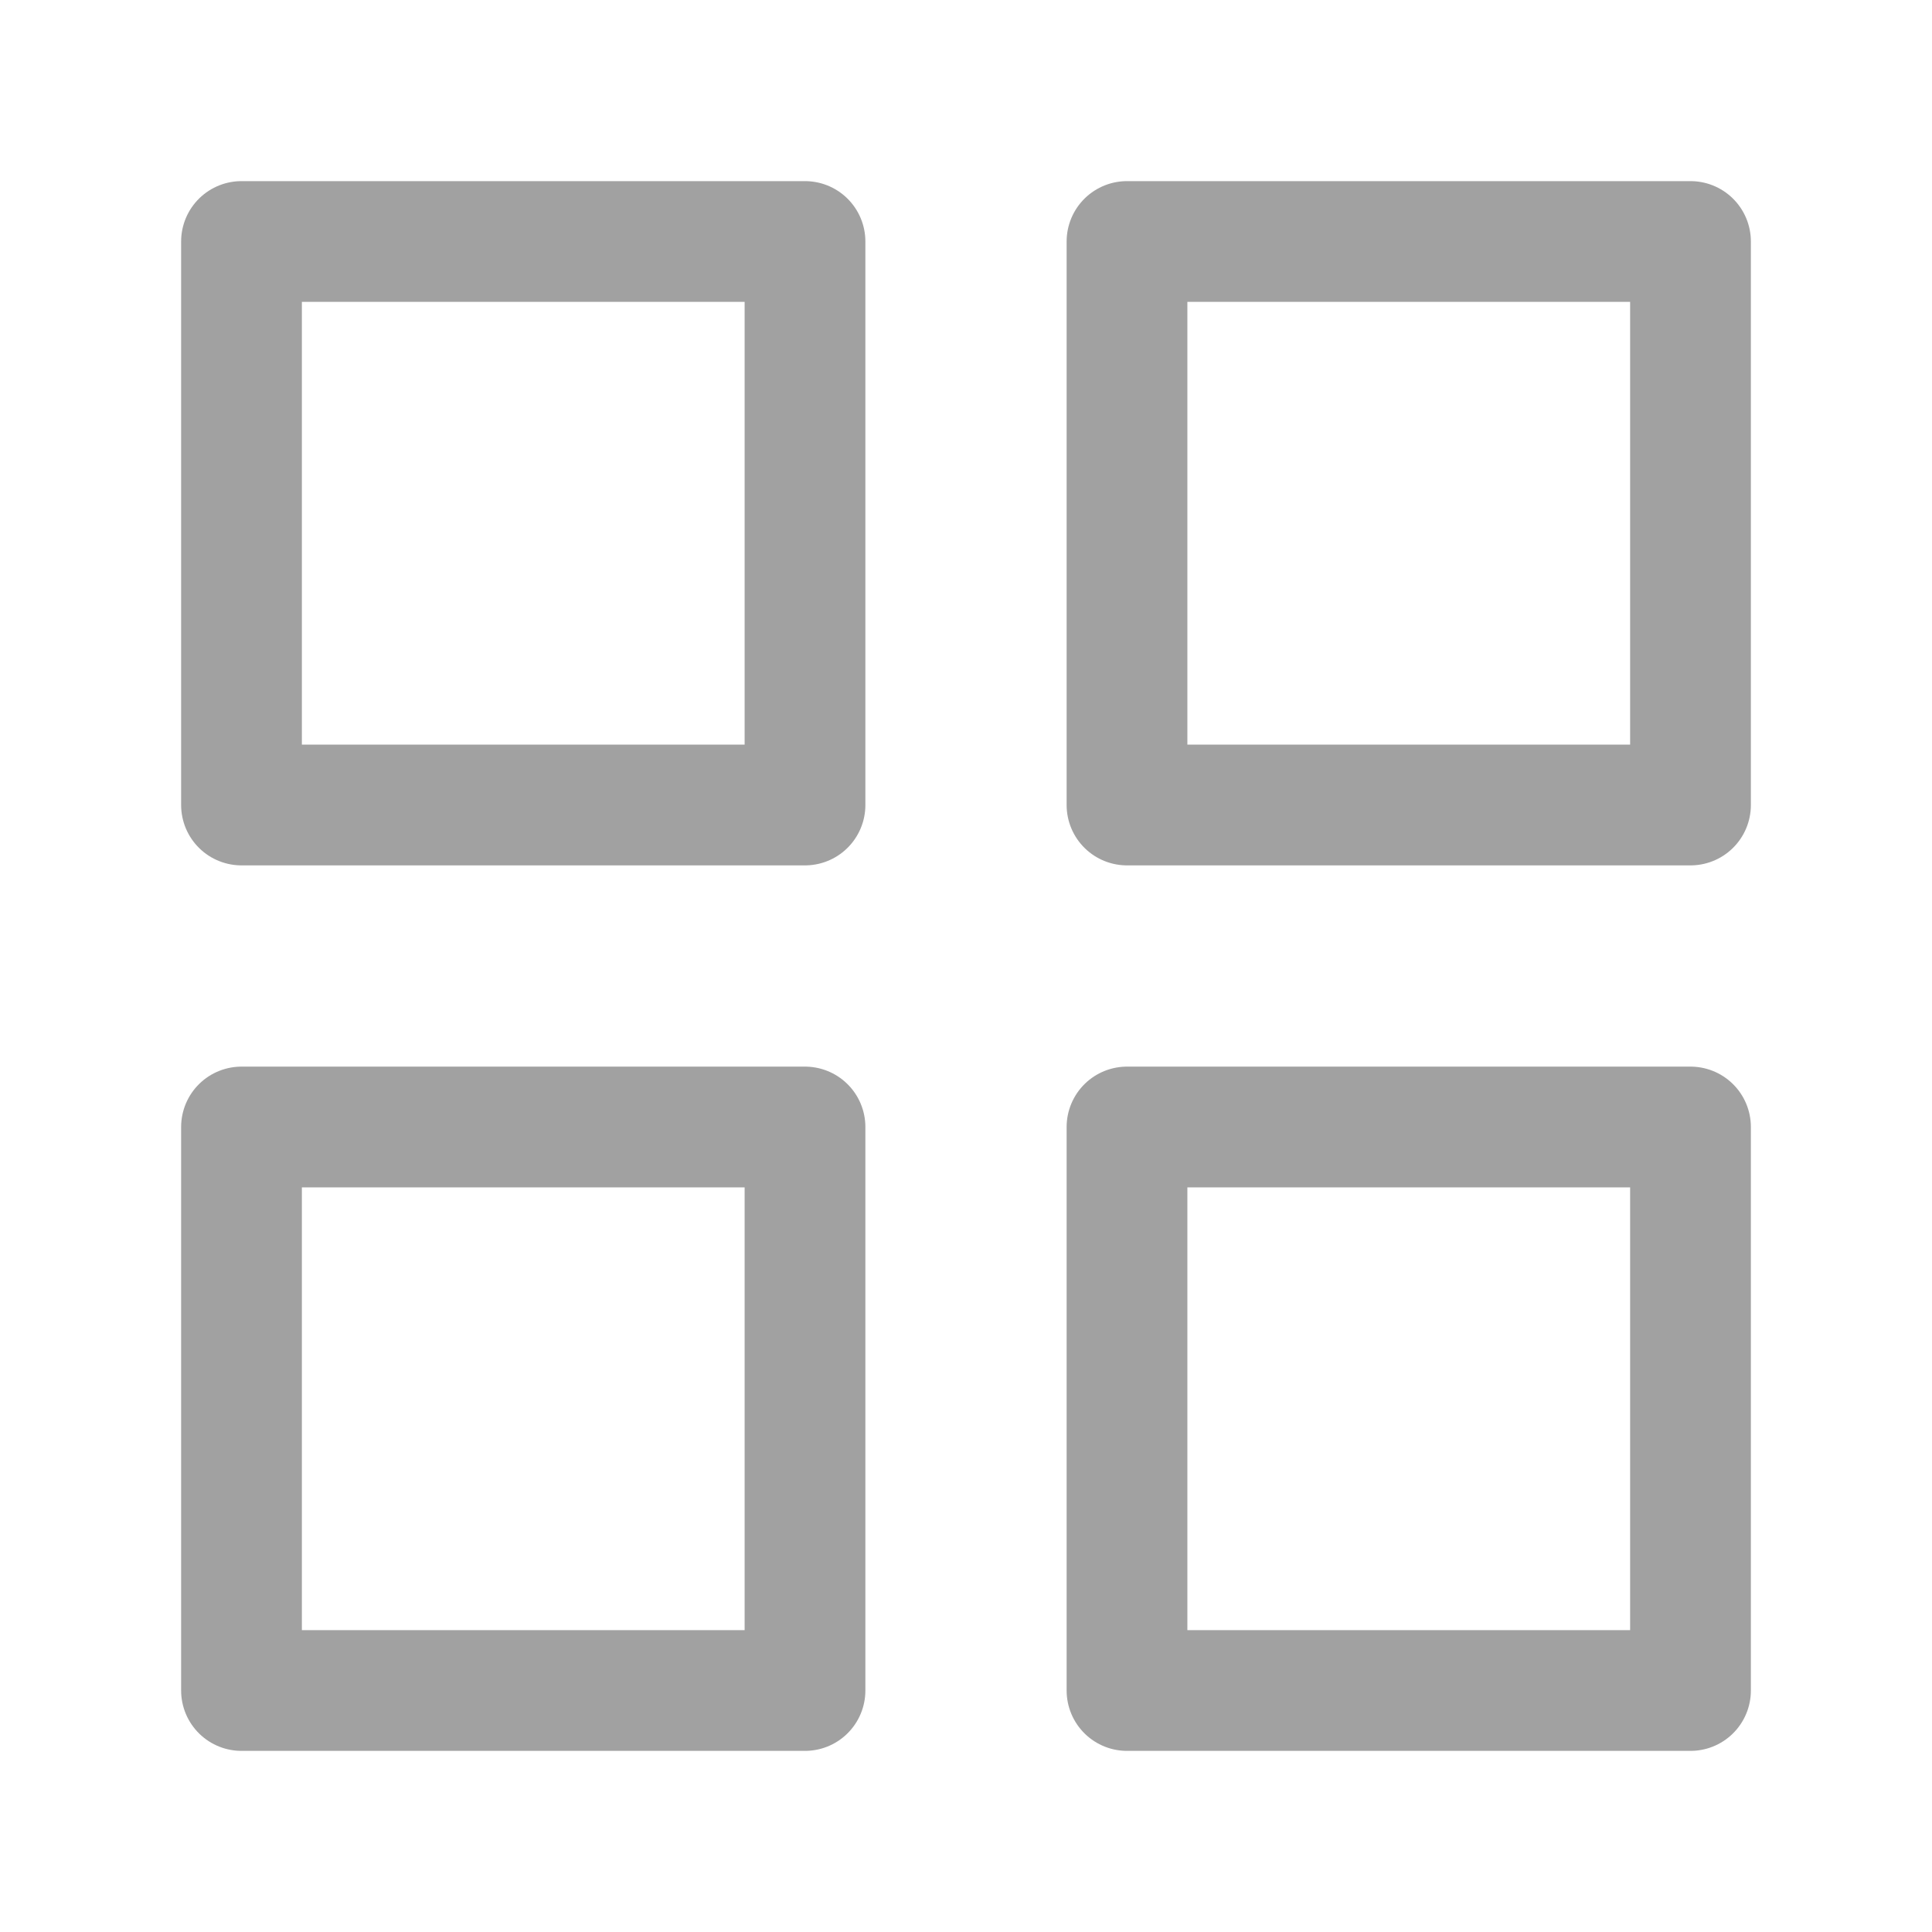
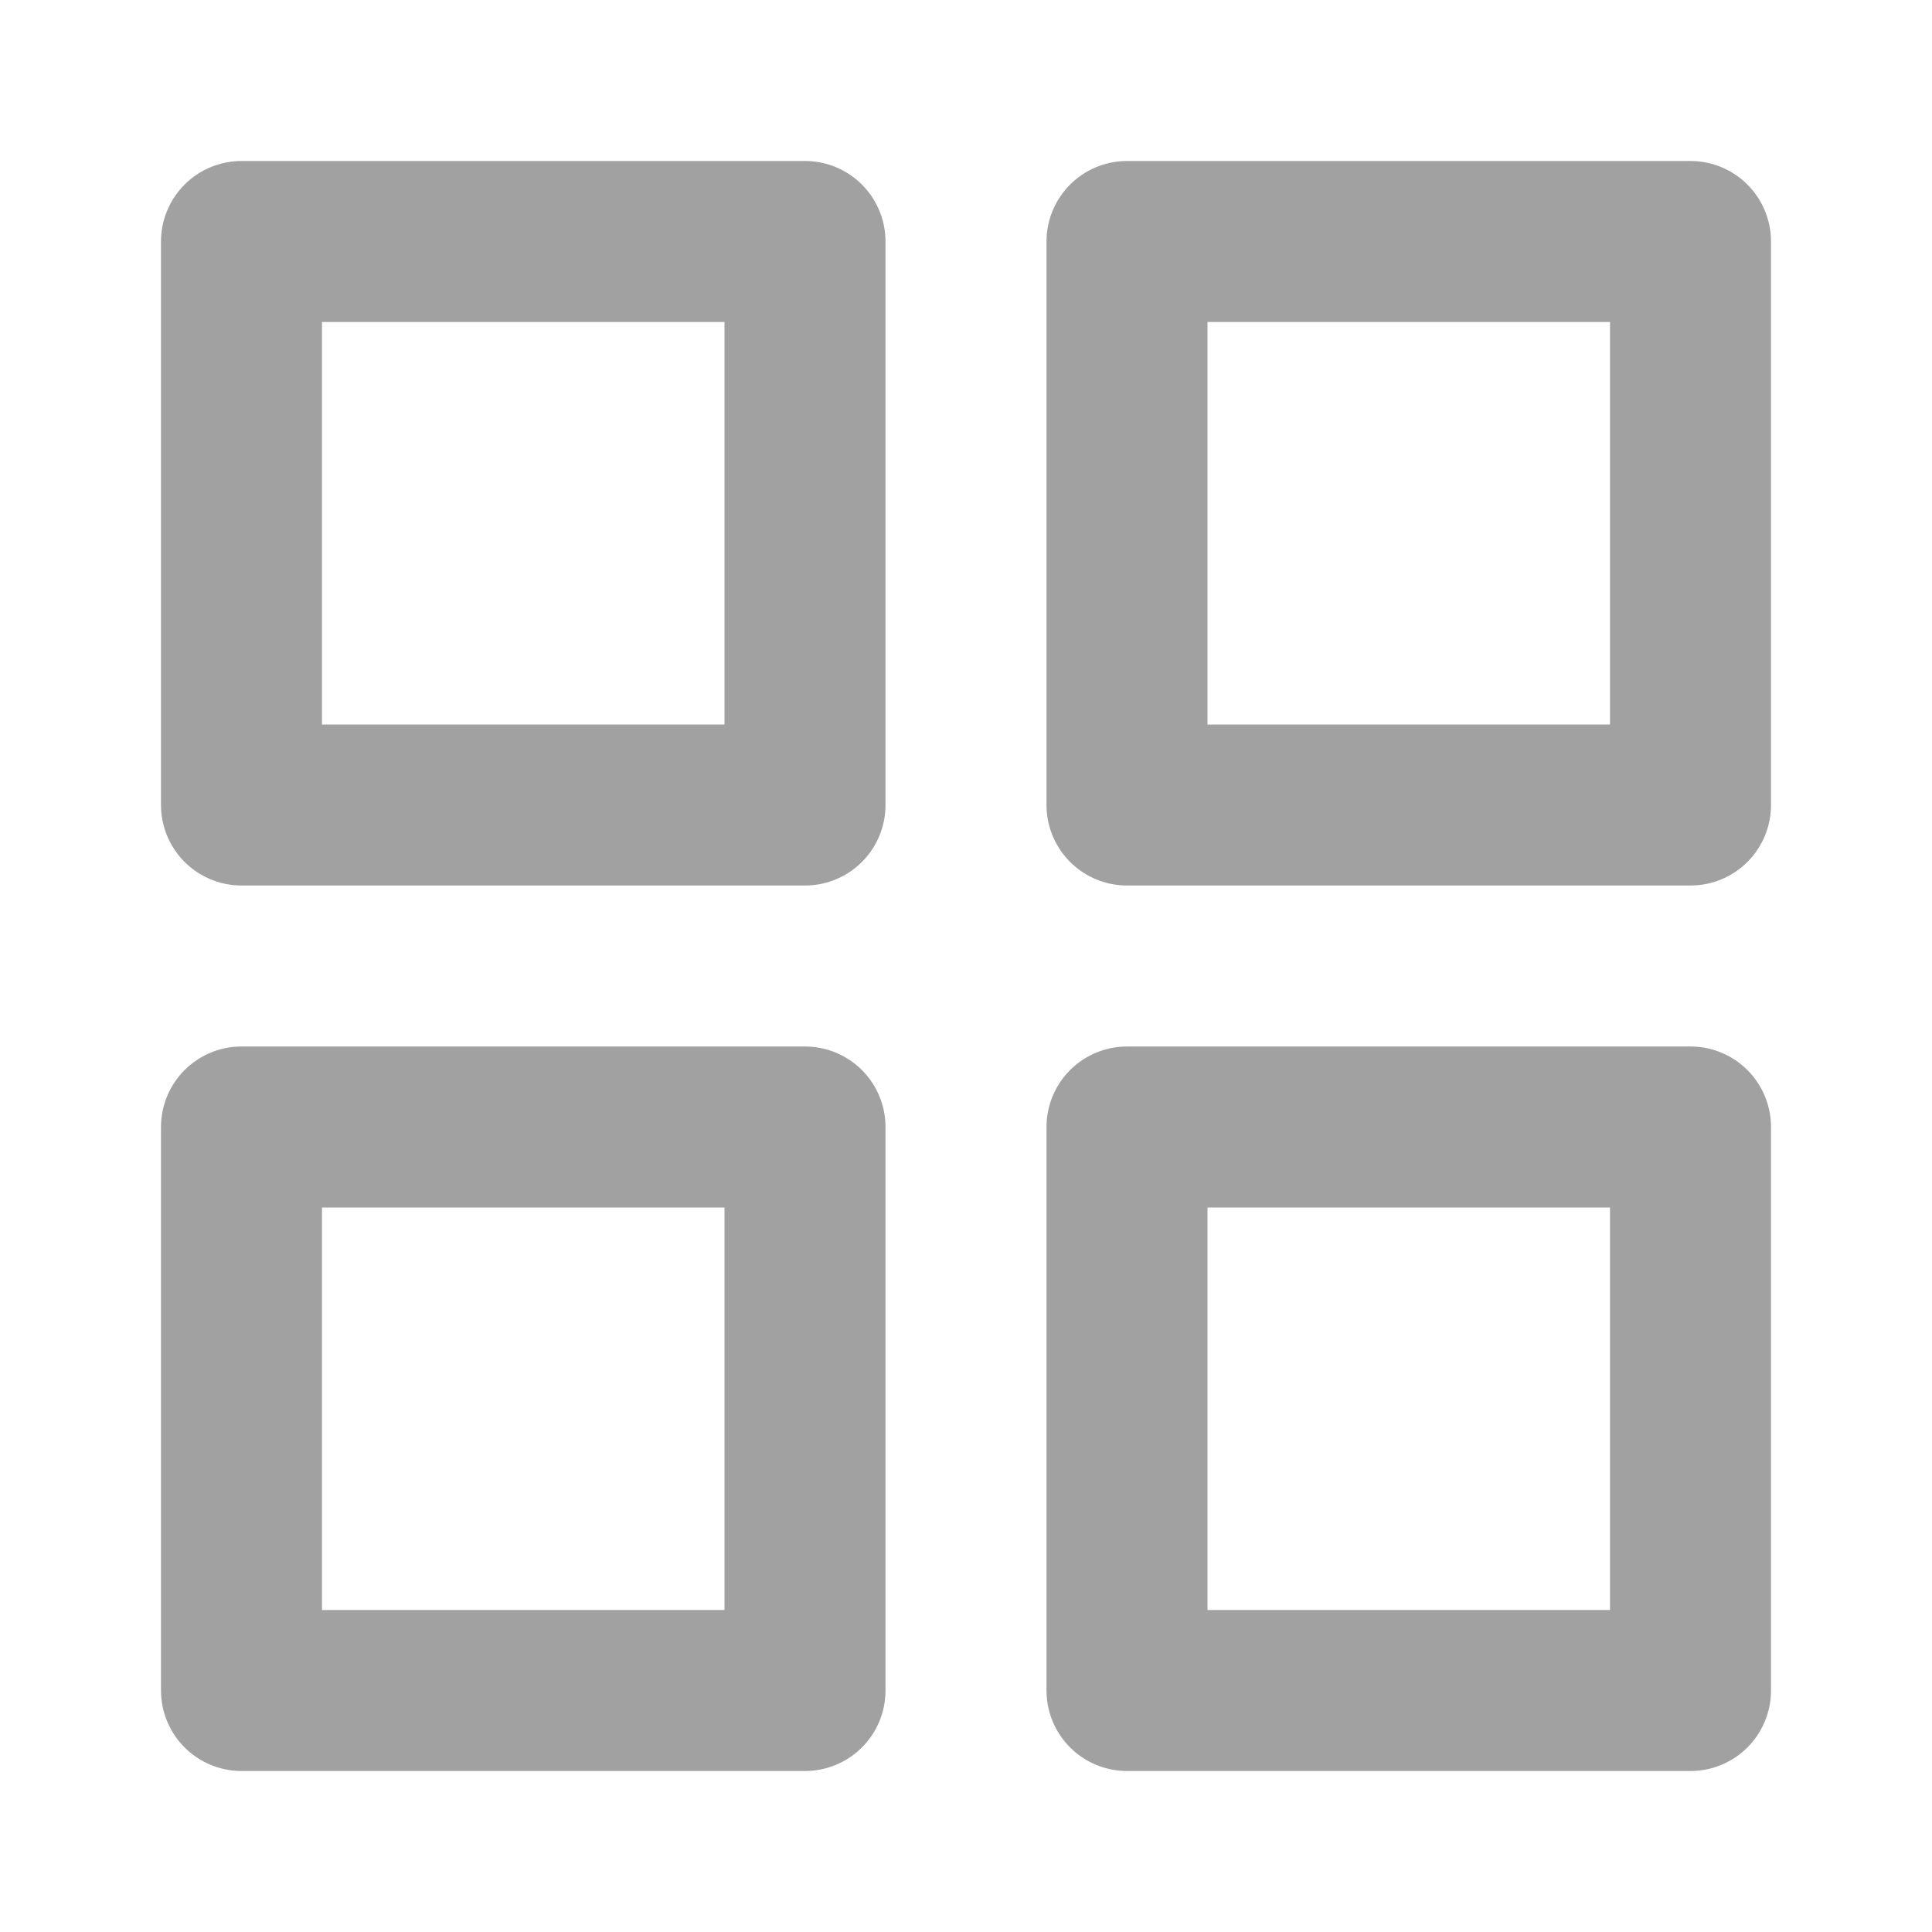
- <svg xmlns="http://www.w3.org/2000/svg" width="36" height="36" viewBox="0 0 24 24" fill="none" stroke="#a1a1a1" stroke-width="1.5" stroke-linecap="round" stroke-linejoin="round" class="feather feather-grid">
+ <svg xmlns="http://www.w3.org/2000/svg" width="40" height="40" viewBox="0 0 24 24" fill="none" stroke="#a1a1a1" stroke-width="2" stroke-linecap="round" stroke-linejoin="round" class="feather feather-grid">
  <rect x="3" y="3" width="7" height="7" />
  <rect x="14" y="3" width="7" height="7" />
  <rect x="14" y="14" width="7" height="7" />
  <rect x="3" y="14" width="7" height="7" />
</svg>
